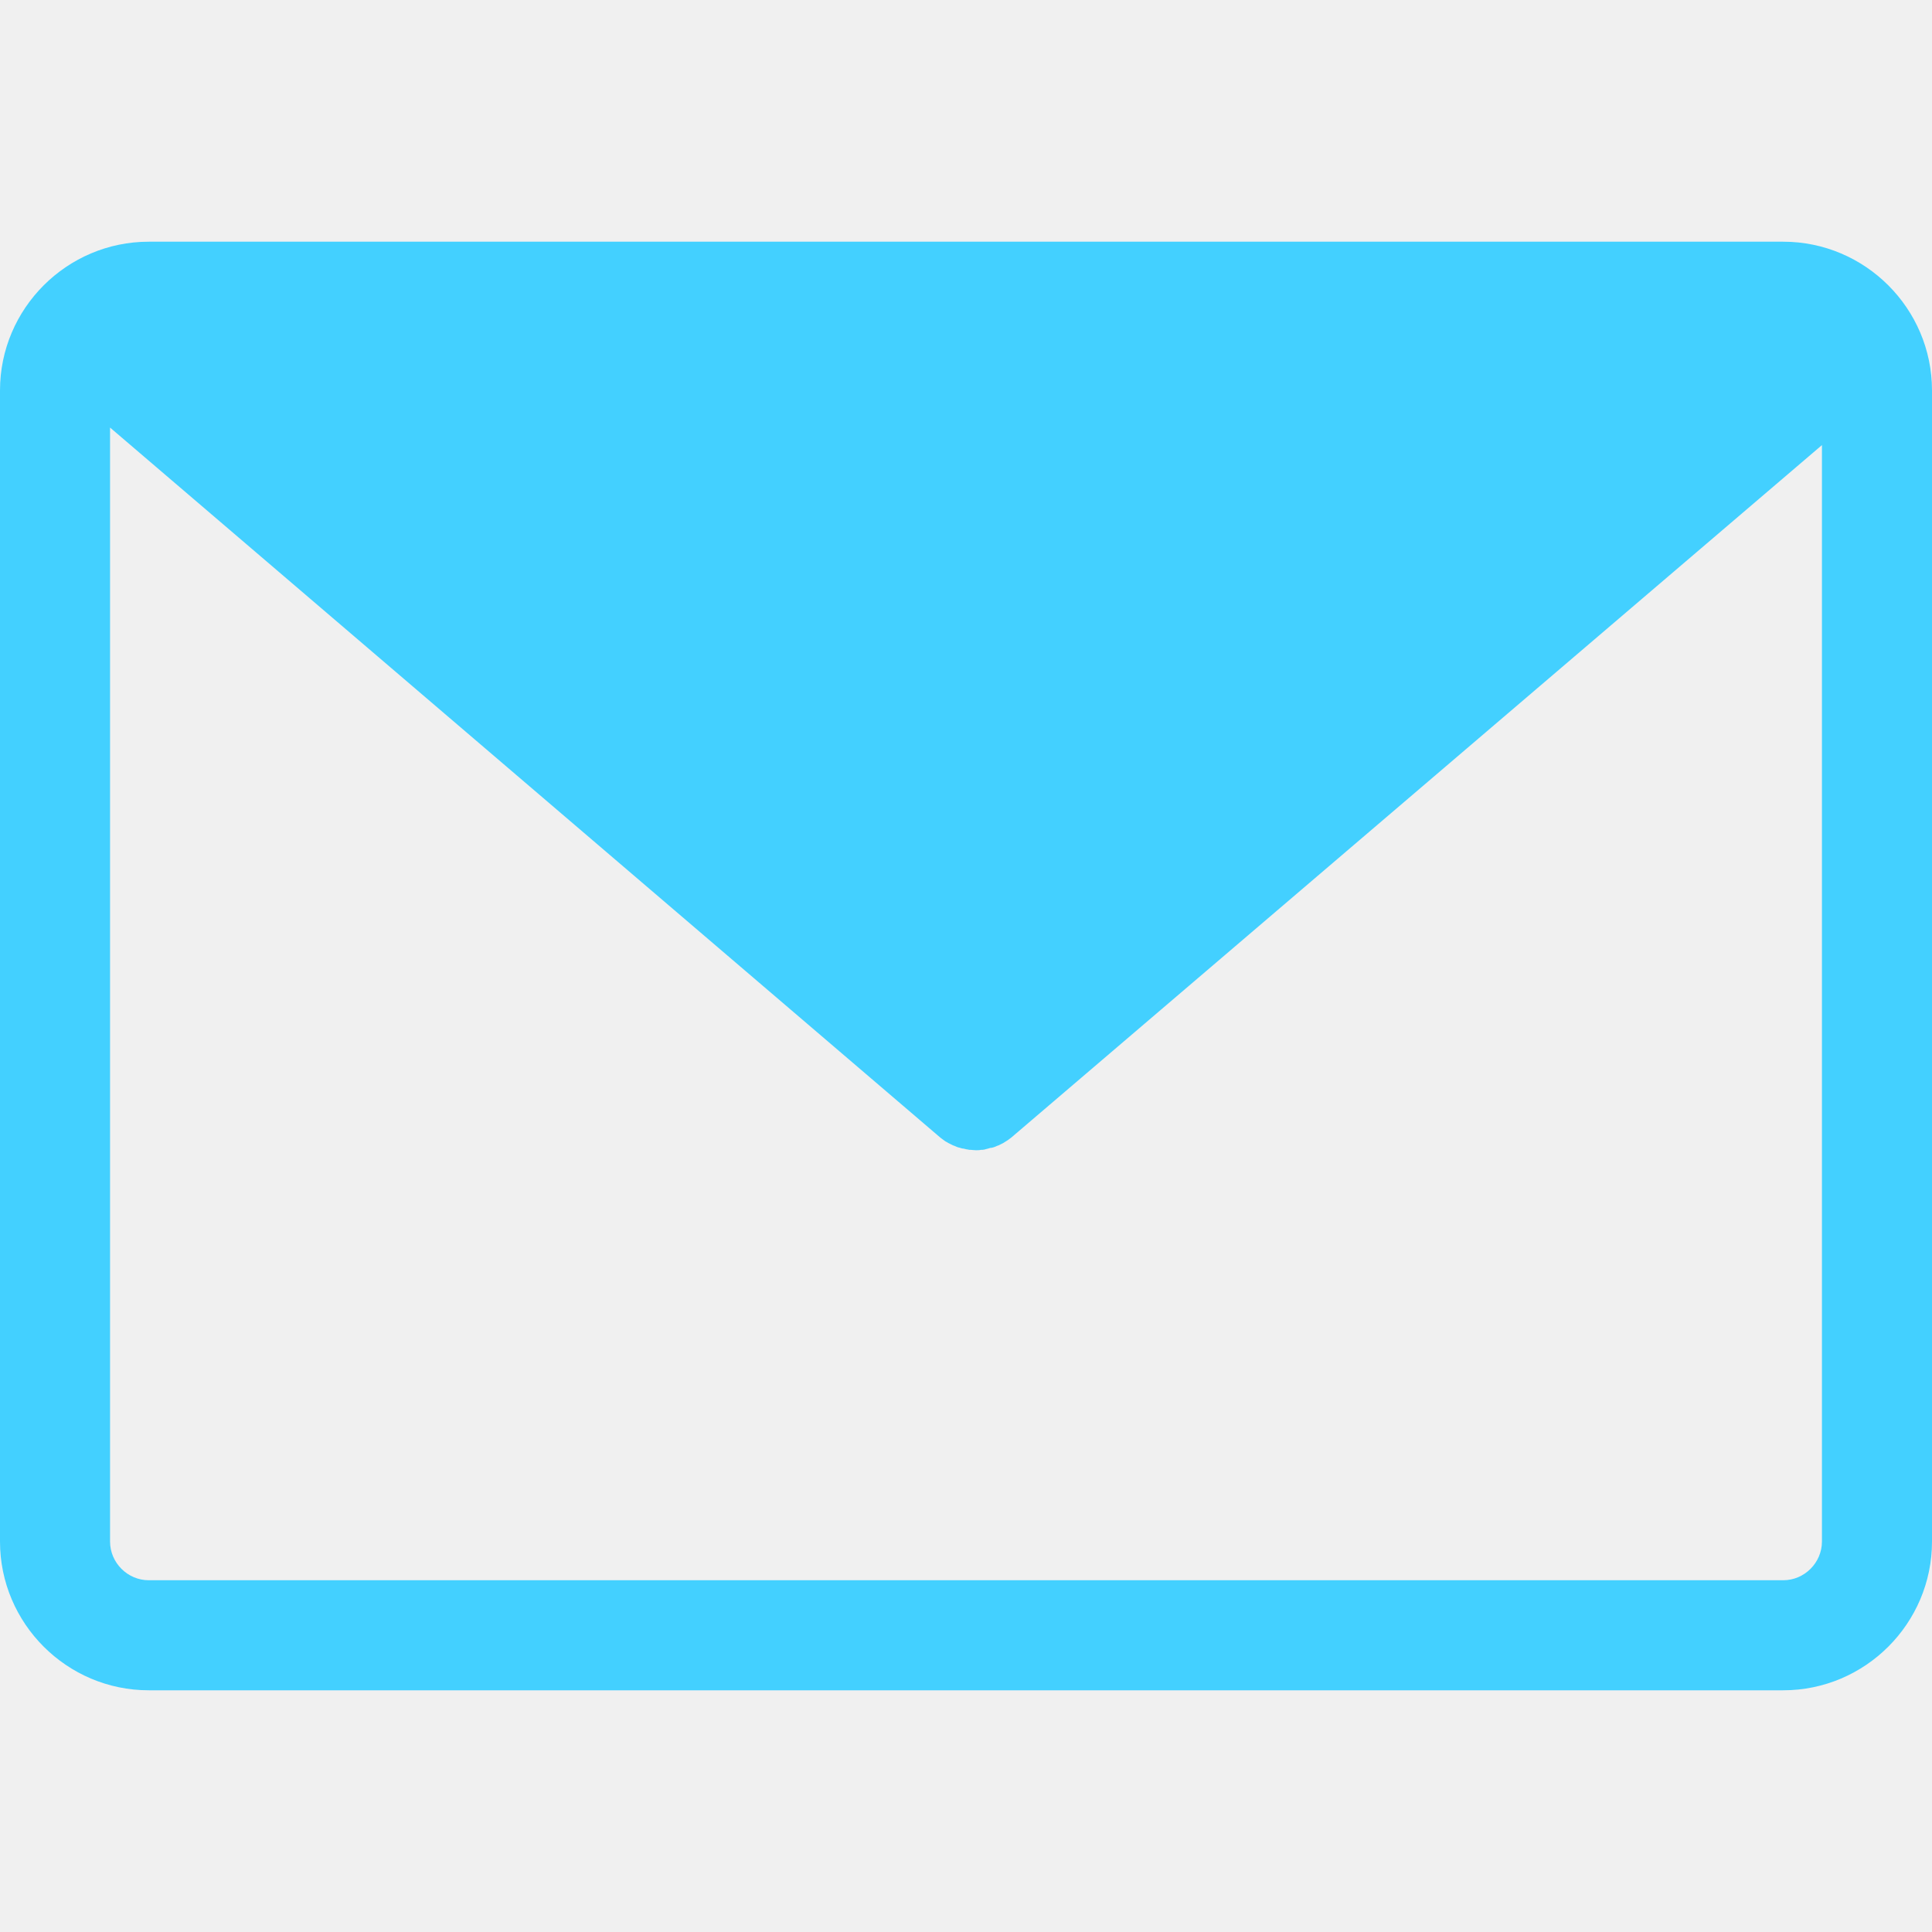
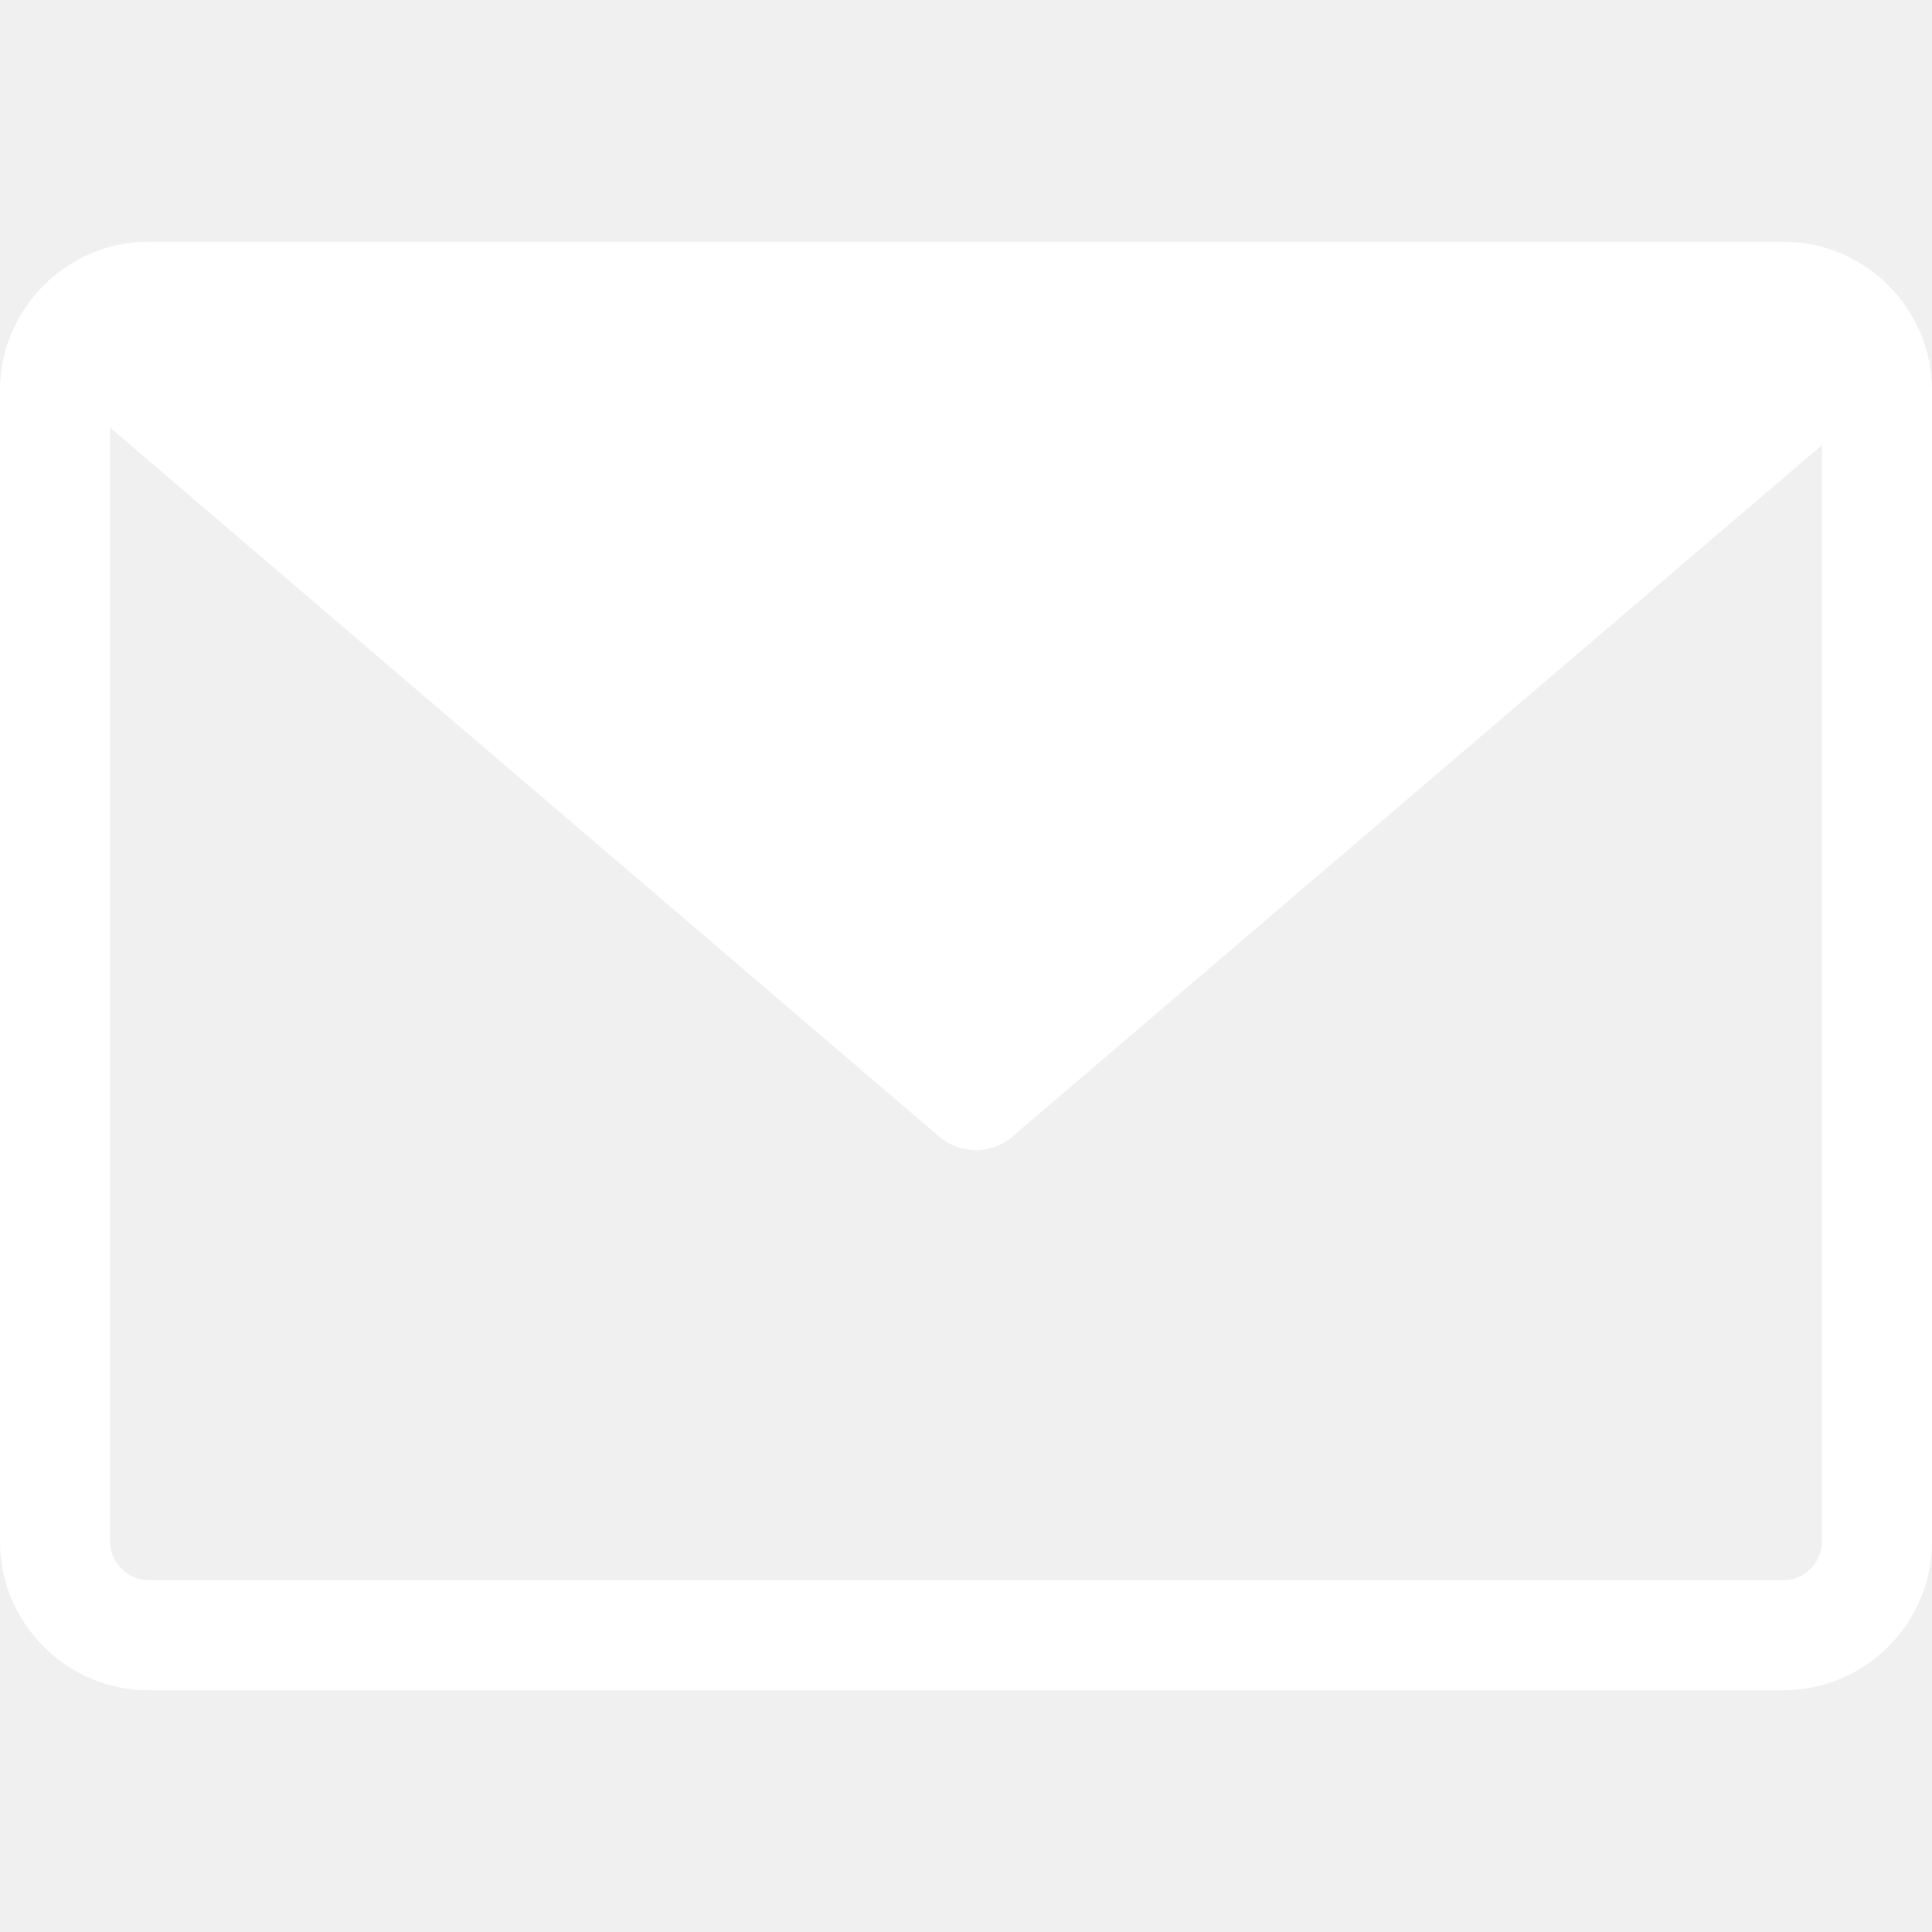
<svg xmlns="http://www.w3.org/2000/svg" version="1.1" id="Capa_1" x="0px" y="0px" viewBox="0 0 474 474" style="enable-background:new 0 0 474 474;" xml:space="preserve">
  <defs id="defs39" />
  <g id="g4" style="fill:#43d0ff;fill-opacity:1">
-     <path d="M 437.5,59.3 H 36.5 C 16.4,59.3 0,75.7 0,95.8 v 282.4 c 0,20.1 16.4,36.5 36.5,36.5 h 401 c 20.1,0 36.5,-16.4 36.5,-36.5 V 95.8 C 474,75.7 457.6,59.3 437.5,59.3 Z m -5.3,27 L 234.896,84.12 46.8,86.3 Z M 447,378.2 c 0,5.2 -4.3,9.5 -9.5,9.5 h -401 c -5.2,0 -9.5,-4.3 -9.5,-9.5 V 104.9 l 203.7,174.2 c 0.1,0.1 0.3,0.2 0.4,0.3 0.1,0.1 0.3,0.2 0.4,0.3 0.3,0.2 0.5,0.4 0.8,0.5 0.1,0.1 0.2,0.1 0.3,0.2 l 1.2,0.6 c 0.1,0 0.2,0.1 0.3,0.1 0.3,0.1 0.6,0.3 1,0.4 0.1,0 0.3,0.1 0.4,0.1 0.3,0.1 0.6,0.2 0.9,0.2 0.1,0 0.3,0.1 0.4,0.1 0.3,0.1 0.7,0.1 1,0.2 h 0.3 c 0.4,0 0.9,0.1 1.3,0.1 v 0 0 c 0.4,0 0.9,0 1.3,-0.1 h 0.3 c 0.3,0 0.7,-0.1 1,-0.2 0.1,0 0.3,-0.1 0.4,-0.1 0.3,-0.1 0.6,-0.2 0.9,-0.2 0.1,0 0.3,-0.1 0.4,-0.1 0.3,-0.1 0.6,-0.2 1,-0.4 0.1,0 0.2,-0.1 0.3,-0.1 l 1.2,-0.6 c 0.1,-0.1 0.2,-0.1 0.3,-0.2 0.3,-0.2 0.5,-0.3 0.8,-0.5 0.1,-0.1 0.3,-0.2 0.4,-0.3 0.1,-0.1 0.3,-0.2 0.4,-0.3 L 447,109.2 Z" id="path2" style="fill:#43d0ff;fill-opacity:1" />
+     <path d="M 437.5,59.3 H 36.5 C 16.4,59.3 0,75.7 0,95.8 v 282.4 c 0,20.1 16.4,36.5 36.5,36.5 h 401 c 20.1,0 36.5,-16.4 36.5,-36.5 V 95.8 C 474,75.7 457.6,59.3 437.5,59.3 Z m -5.3,27 L 234.896,84.12 46.8,86.3 Z M 447,378.2 c 0,5.2 -4.3,9.5 -9.5,9.5 h -401 c -5.2,0 -9.5,-4.3 -9.5,-9.5 V 104.9 l 203.7,174.2 c 0.1,0.1 0.3,0.2 0.4,0.3 0.1,0.1 0.3,0.2 0.4,0.3 0.3,0.2 0.5,0.4 0.8,0.5 0.1,0.1 0.2,0.1 0.3,0.2 l 1.2,0.6 c 0.1,0 0.2,0.1 0.3,0.1 0.3,0.1 0.6,0.3 1,0.4 0.1,0 0.3,0.1 0.4,0.1 0.3,0.1 0.6,0.2 0.9,0.2 0.1,0 0.3,0.1 0.4,0.1 0.3,0.1 0.7,0.1 1,0.2 h 0.3 c 0.4,0 0.9,0.1 1.3,0.1 v 0 0 c 0.4,0 0.9,0 1.3,-0.1 h 0.3 c 0.3,0 0.7,-0.1 1,-0.2 0.1,0 0.3,-0.1 0.4,-0.1 0.3,-0.1 0.6,-0.2 0.9,-0.2 0.1,0 0.3,-0.1 0.4,-0.1 0.3,-0.1 0.6,-0.2 1,-0.4 0.1,0 0.2,-0.1 0.3,-0.1 l 1.2,-0.6 c 0.1,-0.1 0.2,-0.1 0.3,-0.2 0.3,-0.2 0.5,-0.3 0.8,-0.5 0.1,-0.1 0.3,-0.2 0.4,-0.3 0.1,-0.1 0.3,-0.2 0.4,-0.3 L 447,109.2 Z" id="path2" style="fill:#ffffff;fill-opacity:1" />
  </g>
  <g id="g6" style="fill:#43d0ff;fill-opacity:1">
</g>
  <g id="g8" style="fill:#43d0ff;fill-opacity:1">
</g>
  <g id="g10" style="fill:#43d0ff;fill-opacity:1">
</g>
  <g id="g12" style="fill:#43d0ff;fill-opacity:1">
</g>
  <g id="g14" style="fill:#43d0ff;fill-opacity:1">
</g>
  <g id="g16" style="fill:#43d0ff;fill-opacity:1">
</g>
  <g id="g18" style="fill:#43d0ff;fill-opacity:1">
</g>
  <g id="g20" style="fill:#43d0ff;fill-opacity:1">
</g>
  <g id="g22" style="fill:#43d0ff;fill-opacity:1">
</g>
  <g id="g24" style="fill:#43d0ff;fill-opacity:1">
</g>
  <g id="g26" style="fill:#43d0ff;fill-opacity:1">
</g>
  <g id="g28" style="fill:#43d0ff;fill-opacity:1">
</g>
  <g id="g30" style="fill:#43d0ff;fill-opacity:1">
</g>
  <g id="g32" style="fill:#43d0ff;fill-opacity:1">
</g>
  <g id="g34" style="fill:#43d0ff;fill-opacity:1">
</g>
</svg>
